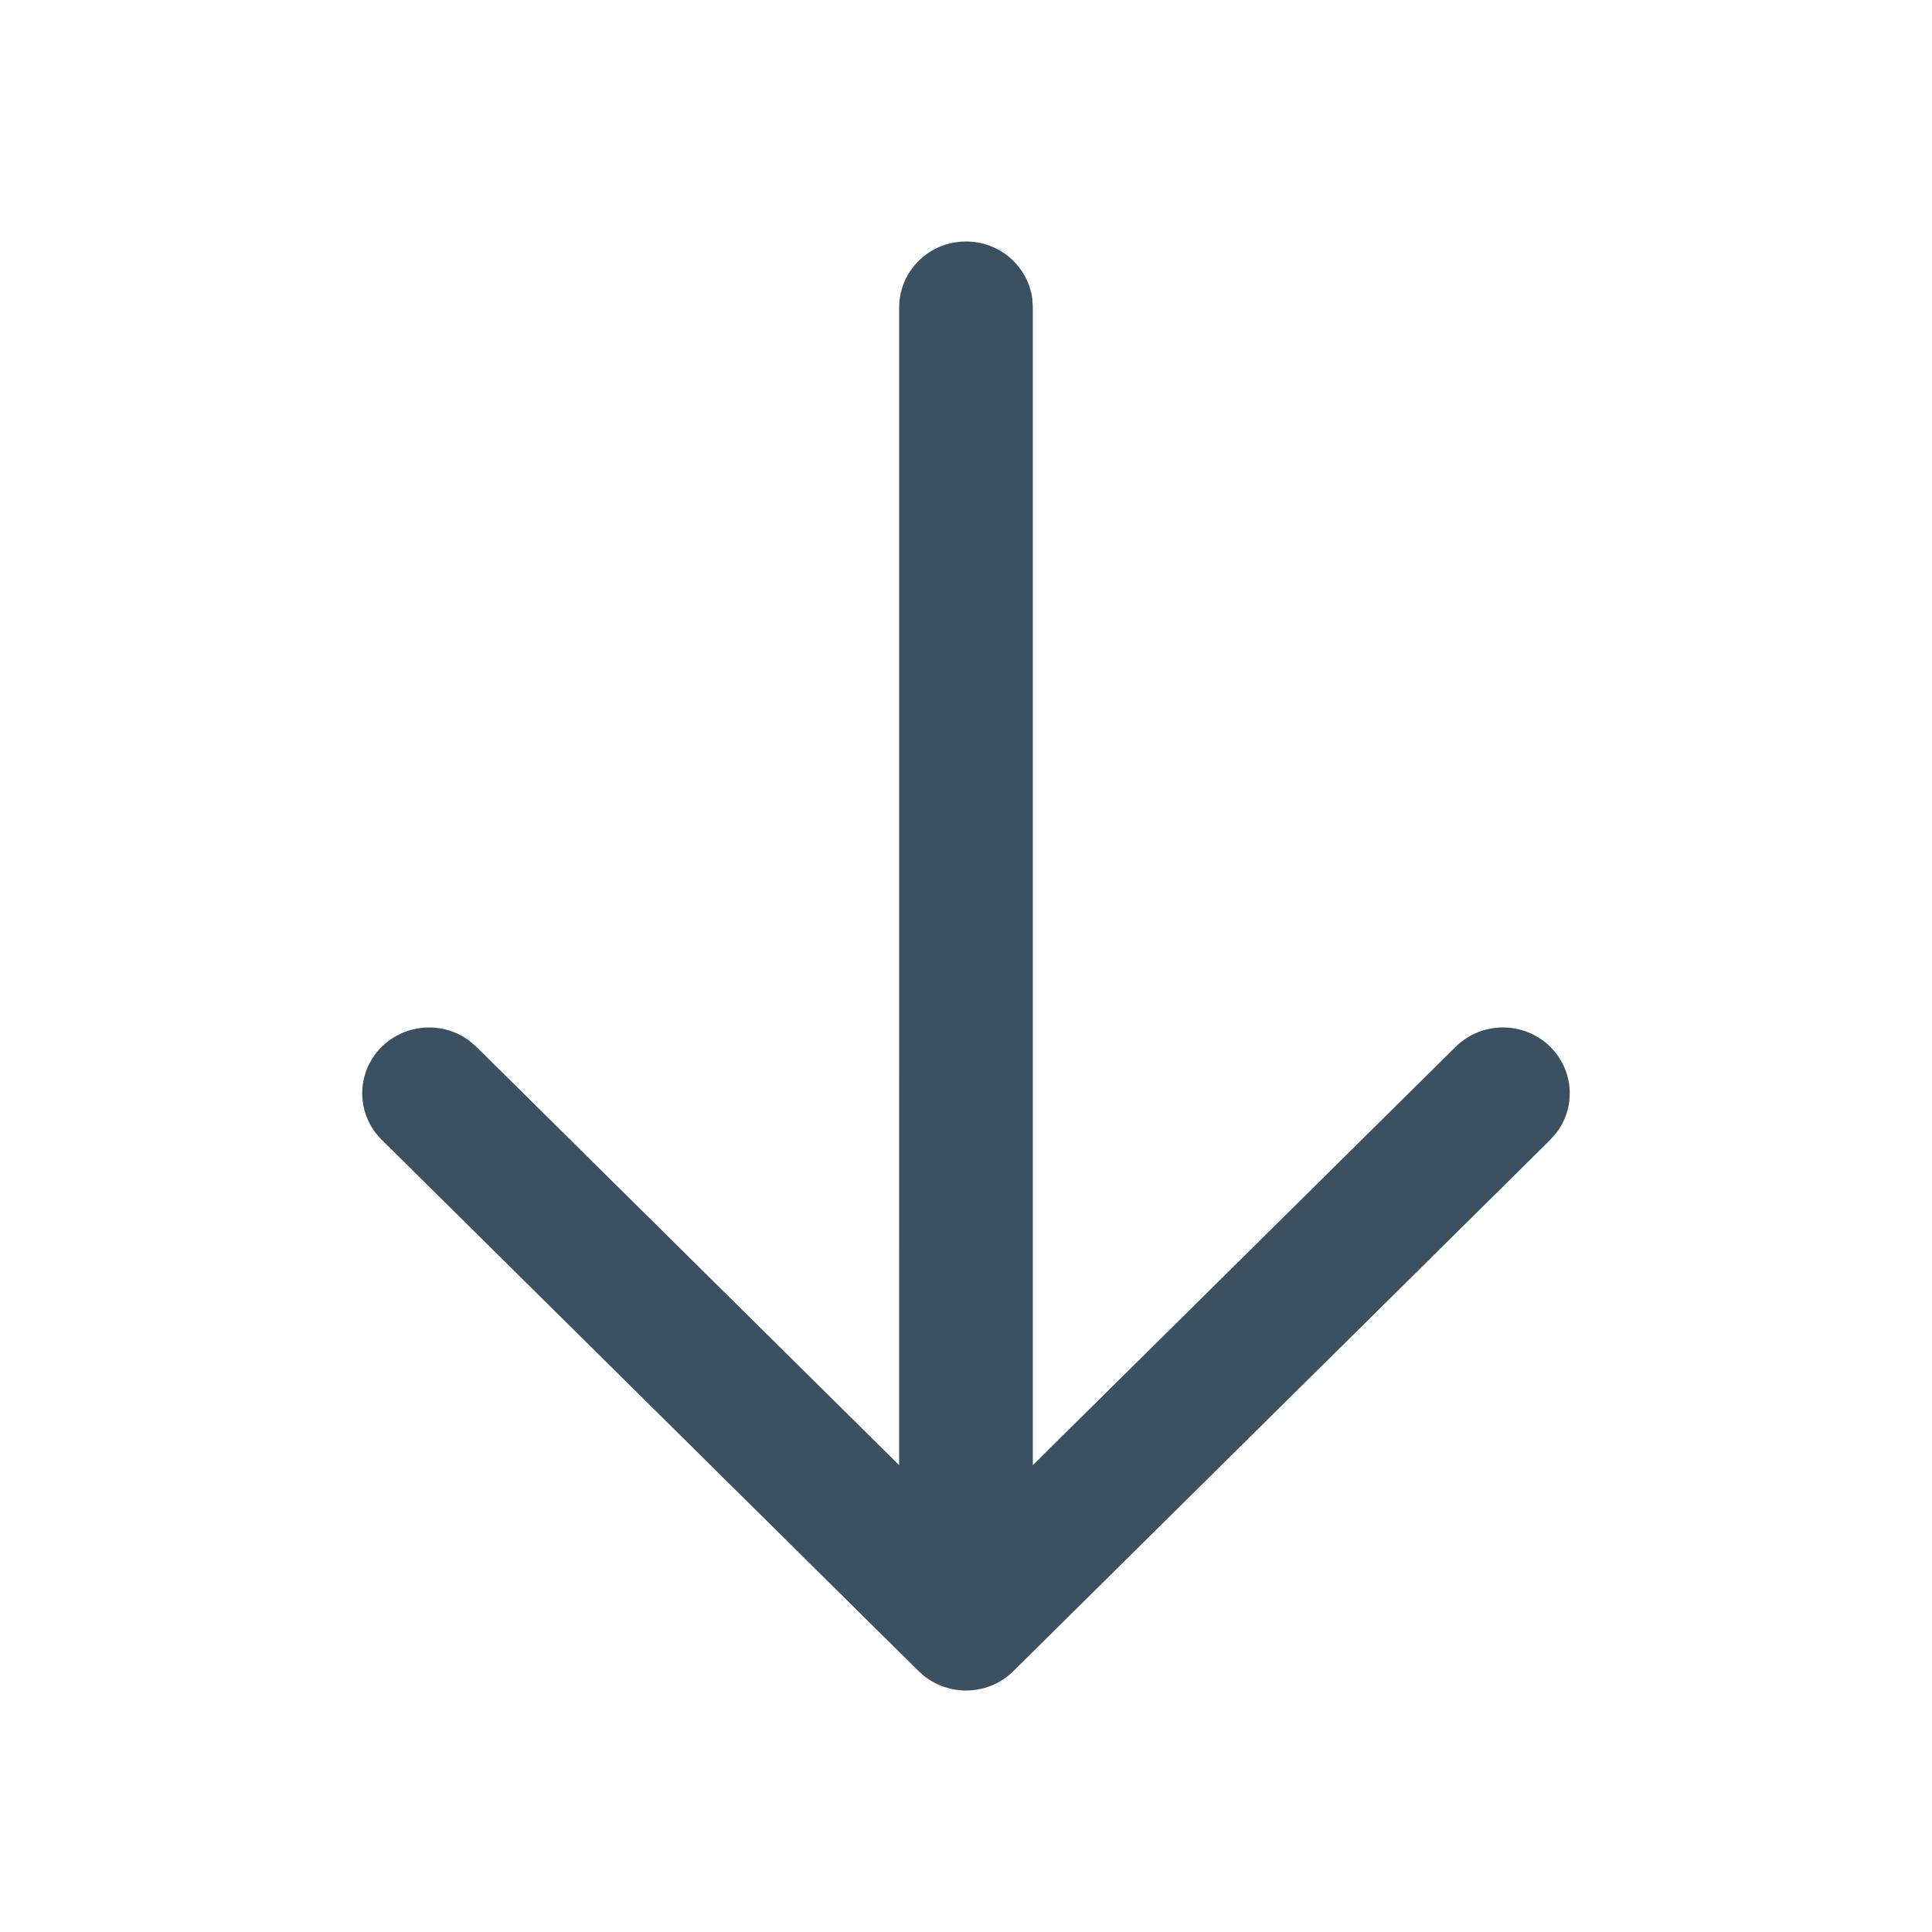
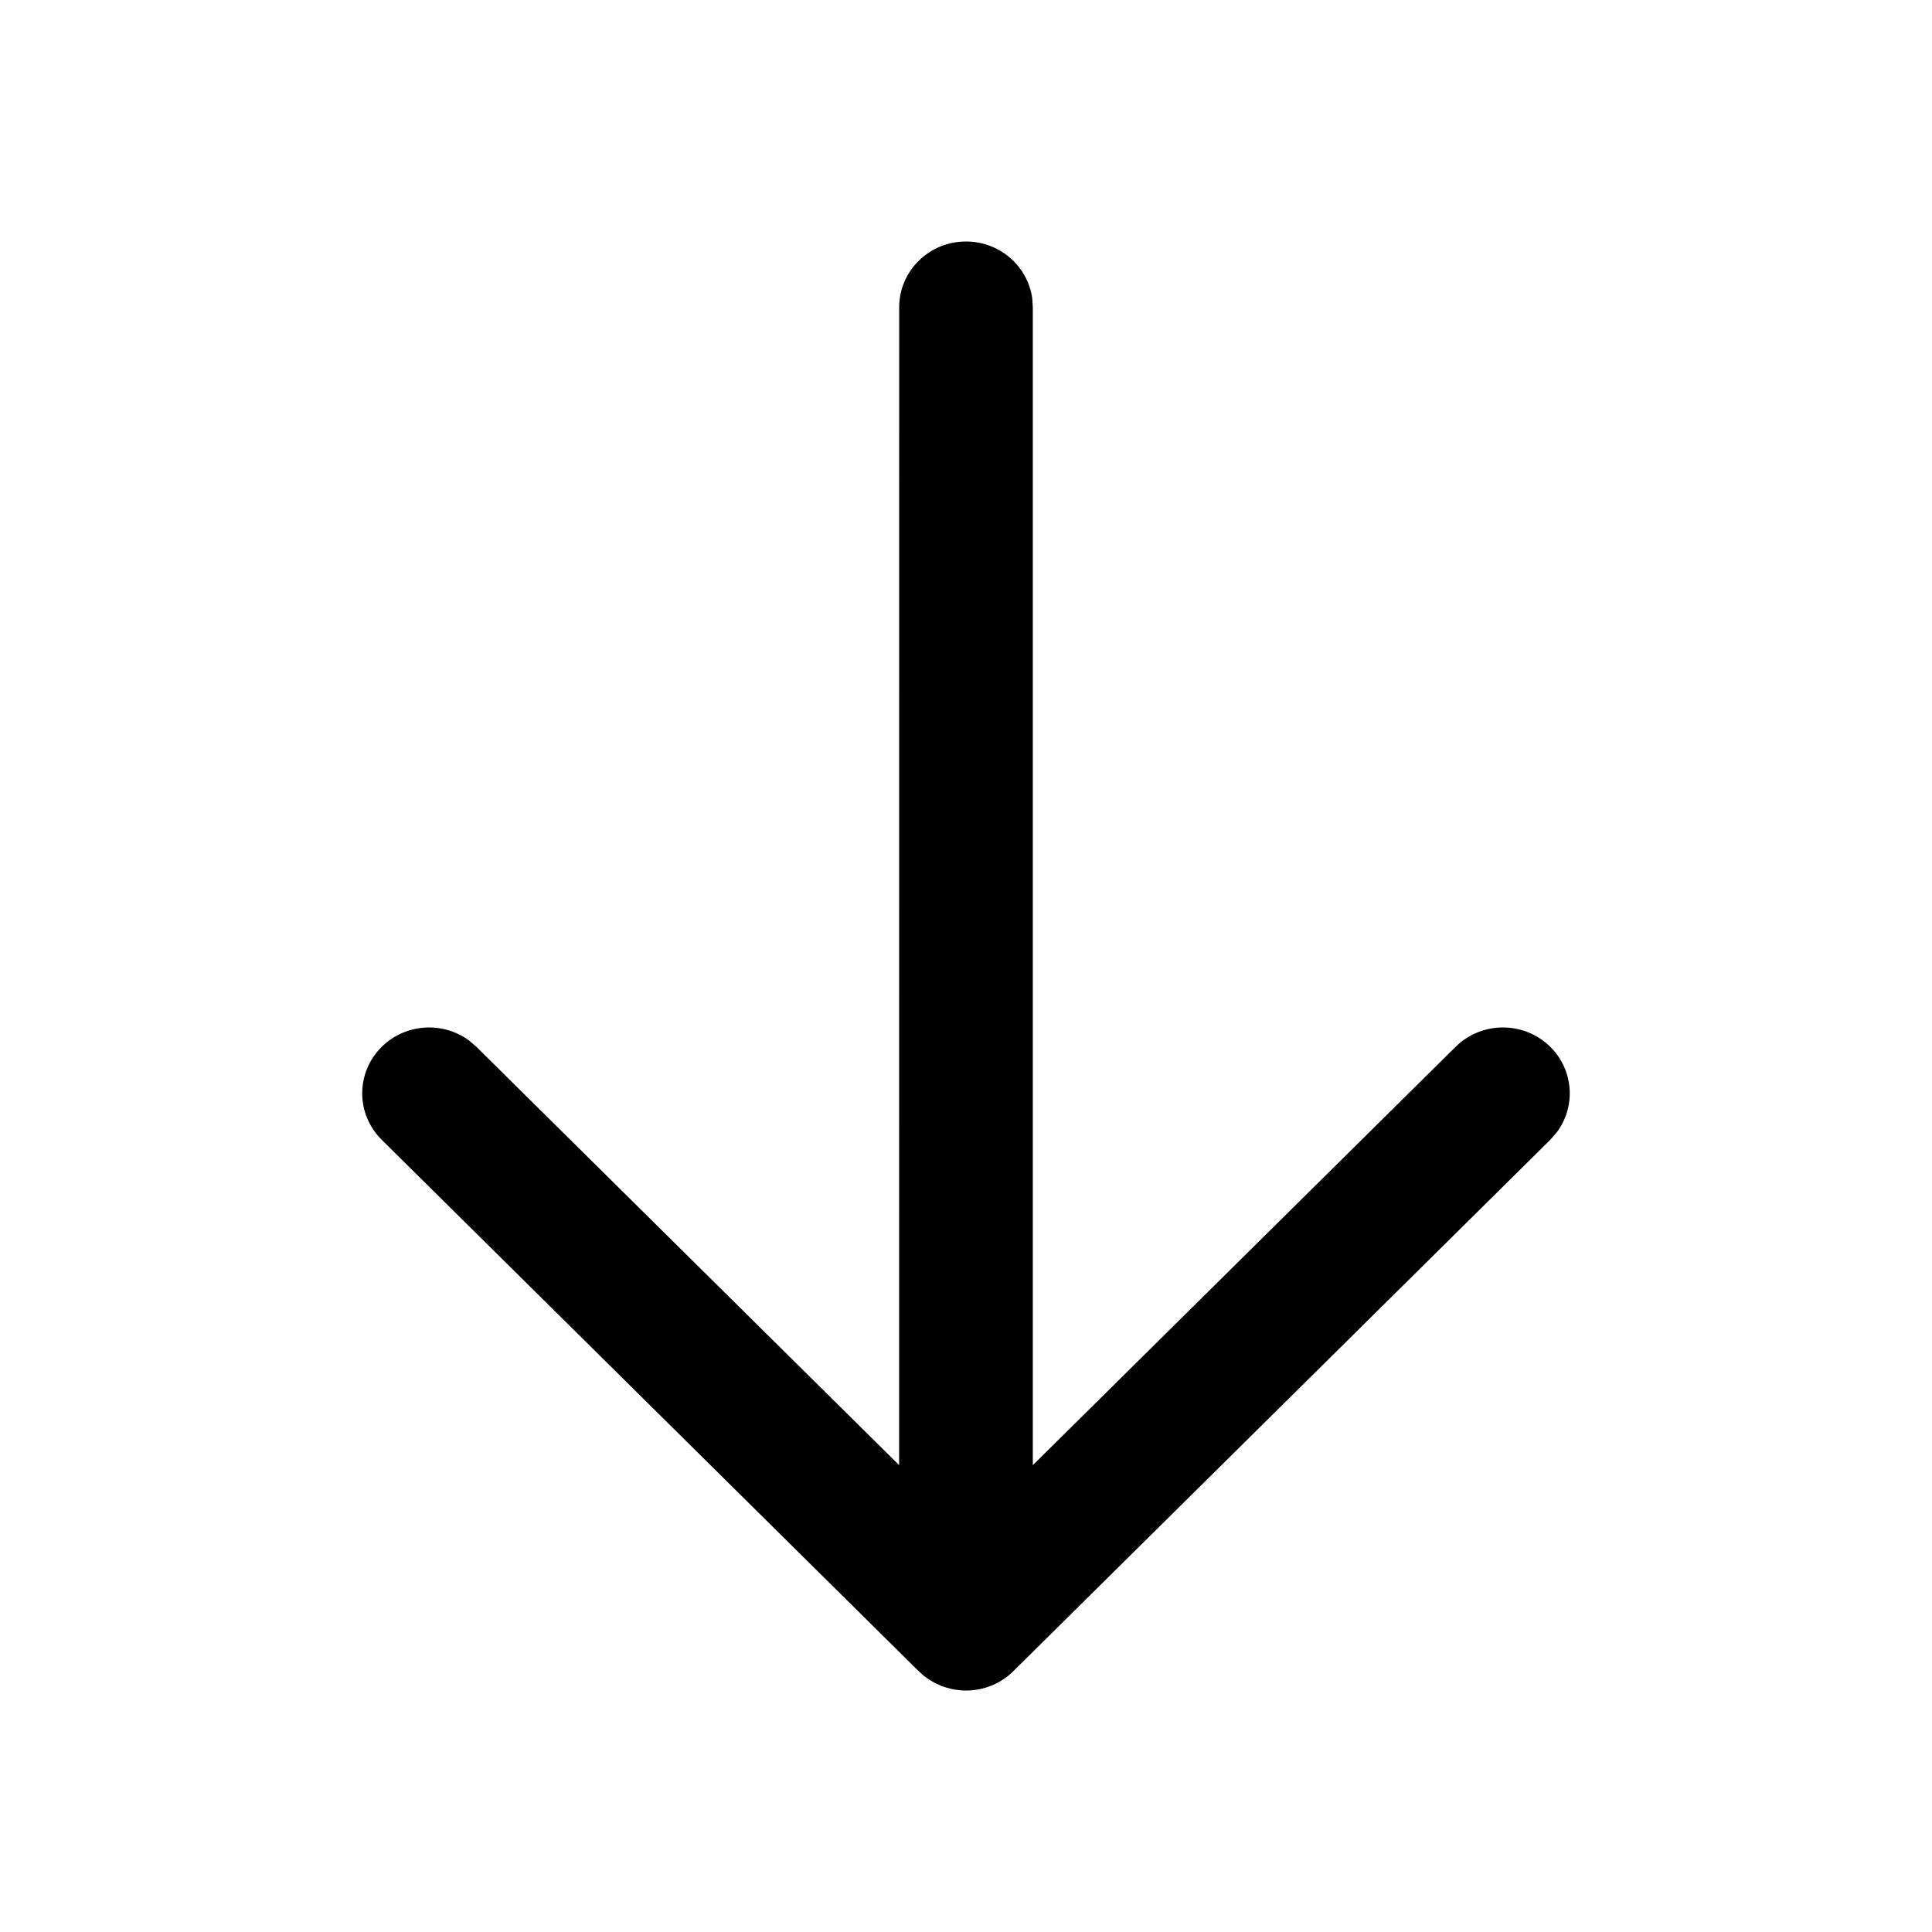
- <svg xmlns="http://www.w3.org/2000/svg" width="24" height="24" viewBox="0 0 24 24" fill="none">
-   <path d="M12 3C12.421 3 12.768 3.308 12.823 3.707L12.83 3.818L12.83 18.201L18.081 13.005C18.405 12.684 18.931 12.683 19.256 13.002C19.551 13.292 19.579 13.747 19.338 14.067L19.258 14.159L12.589 20.759L12.572 20.776C12.553 20.792 12.535 20.808 12.515 20.823L12.589 20.759C12.557 20.791 12.523 20.82 12.487 20.845C12.464 20.861 12.441 20.876 12.417 20.89C12.364 20.921 12.308 20.945 12.25 20.963C12.23 20.969 12.209 20.974 12.188 20.979C12.172 20.983 12.155 20.986 12.139 20.989C12.121 20.991 12.104 20.994 12.085 20.996C12.068 20.998 12.049 20.999 12.031 21C12.02 21 12.01 21 12 21L11.973 21C11.952 20.999 11.932 20.998 11.911 20.995L12 21C11.953 21 11.906 20.996 11.861 20.989C11.84 20.985 11.82 20.981 11.799 20.976C11.783 20.972 11.767 20.967 11.751 20.962C11.732 20.957 11.713 20.95 11.694 20.943C11.675 20.935 11.656 20.927 11.638 20.918C11.623 20.911 11.609 20.904 11.595 20.896C11.568 20.881 11.542 20.865 11.518 20.848C11.514 20.845 11.51 20.842 11.505 20.839C11.468 20.812 11.436 20.783 11.405 20.753L4.742 14.159C4.418 13.839 4.419 13.321 4.744 13.002C5.04 12.712 5.501 12.687 5.826 12.925L5.919 13.005L11.169 18.2L11.17 3.818C11.17 3.366 11.541 3 12 3Z" fill="#3B5162" />
+ <svg xmlns="http://www.w3.org/2000/svg" width="24" height="24" viewBox="0 0 24 24" fill="inherit">
+   <path d="M12 3C12.421 3 12.768 3.308 12.823 3.707L12.83 3.818L12.83 18.201L18.081 13.005C18.405 12.684 18.931 12.683 19.256 13.002C19.551 13.292 19.579 13.747 19.338 14.067L19.258 14.159L12.589 20.759L12.572 20.776C12.553 20.792 12.535 20.808 12.515 20.823L12.589 20.759C12.557 20.791 12.523 20.82 12.487 20.845C12.464 20.861 12.441 20.876 12.417 20.89C12.364 20.921 12.308 20.945 12.25 20.963C12.23 20.969 12.209 20.974 12.188 20.979C12.172 20.983 12.155 20.986 12.139 20.989C12.121 20.991 12.104 20.994 12.085 20.996C12.068 20.998 12.049 20.999 12.031 21C12.02 21 12.01 21 12 21L11.973 21C11.952 20.999 11.932 20.998 11.911 20.995L12 21C11.953 21 11.906 20.996 11.861 20.989C11.84 20.985 11.82 20.981 11.799 20.976C11.783 20.972 11.767 20.967 11.751 20.962C11.732 20.957 11.713 20.95 11.694 20.943C11.675 20.935 11.656 20.927 11.638 20.918C11.623 20.911 11.609 20.904 11.595 20.896C11.568 20.881 11.542 20.865 11.518 20.848C11.514 20.845 11.51 20.842 11.505 20.839C11.468 20.812 11.436 20.783 11.405 20.753L4.742 14.159C4.418 13.839 4.419 13.321 4.744 13.002C5.04 12.712 5.501 12.687 5.826 12.925L5.919 13.005L11.169 18.2L11.17 3.818C11.17 3.366 11.541 3 12 3Z" fill="inherit" />
</svg>
